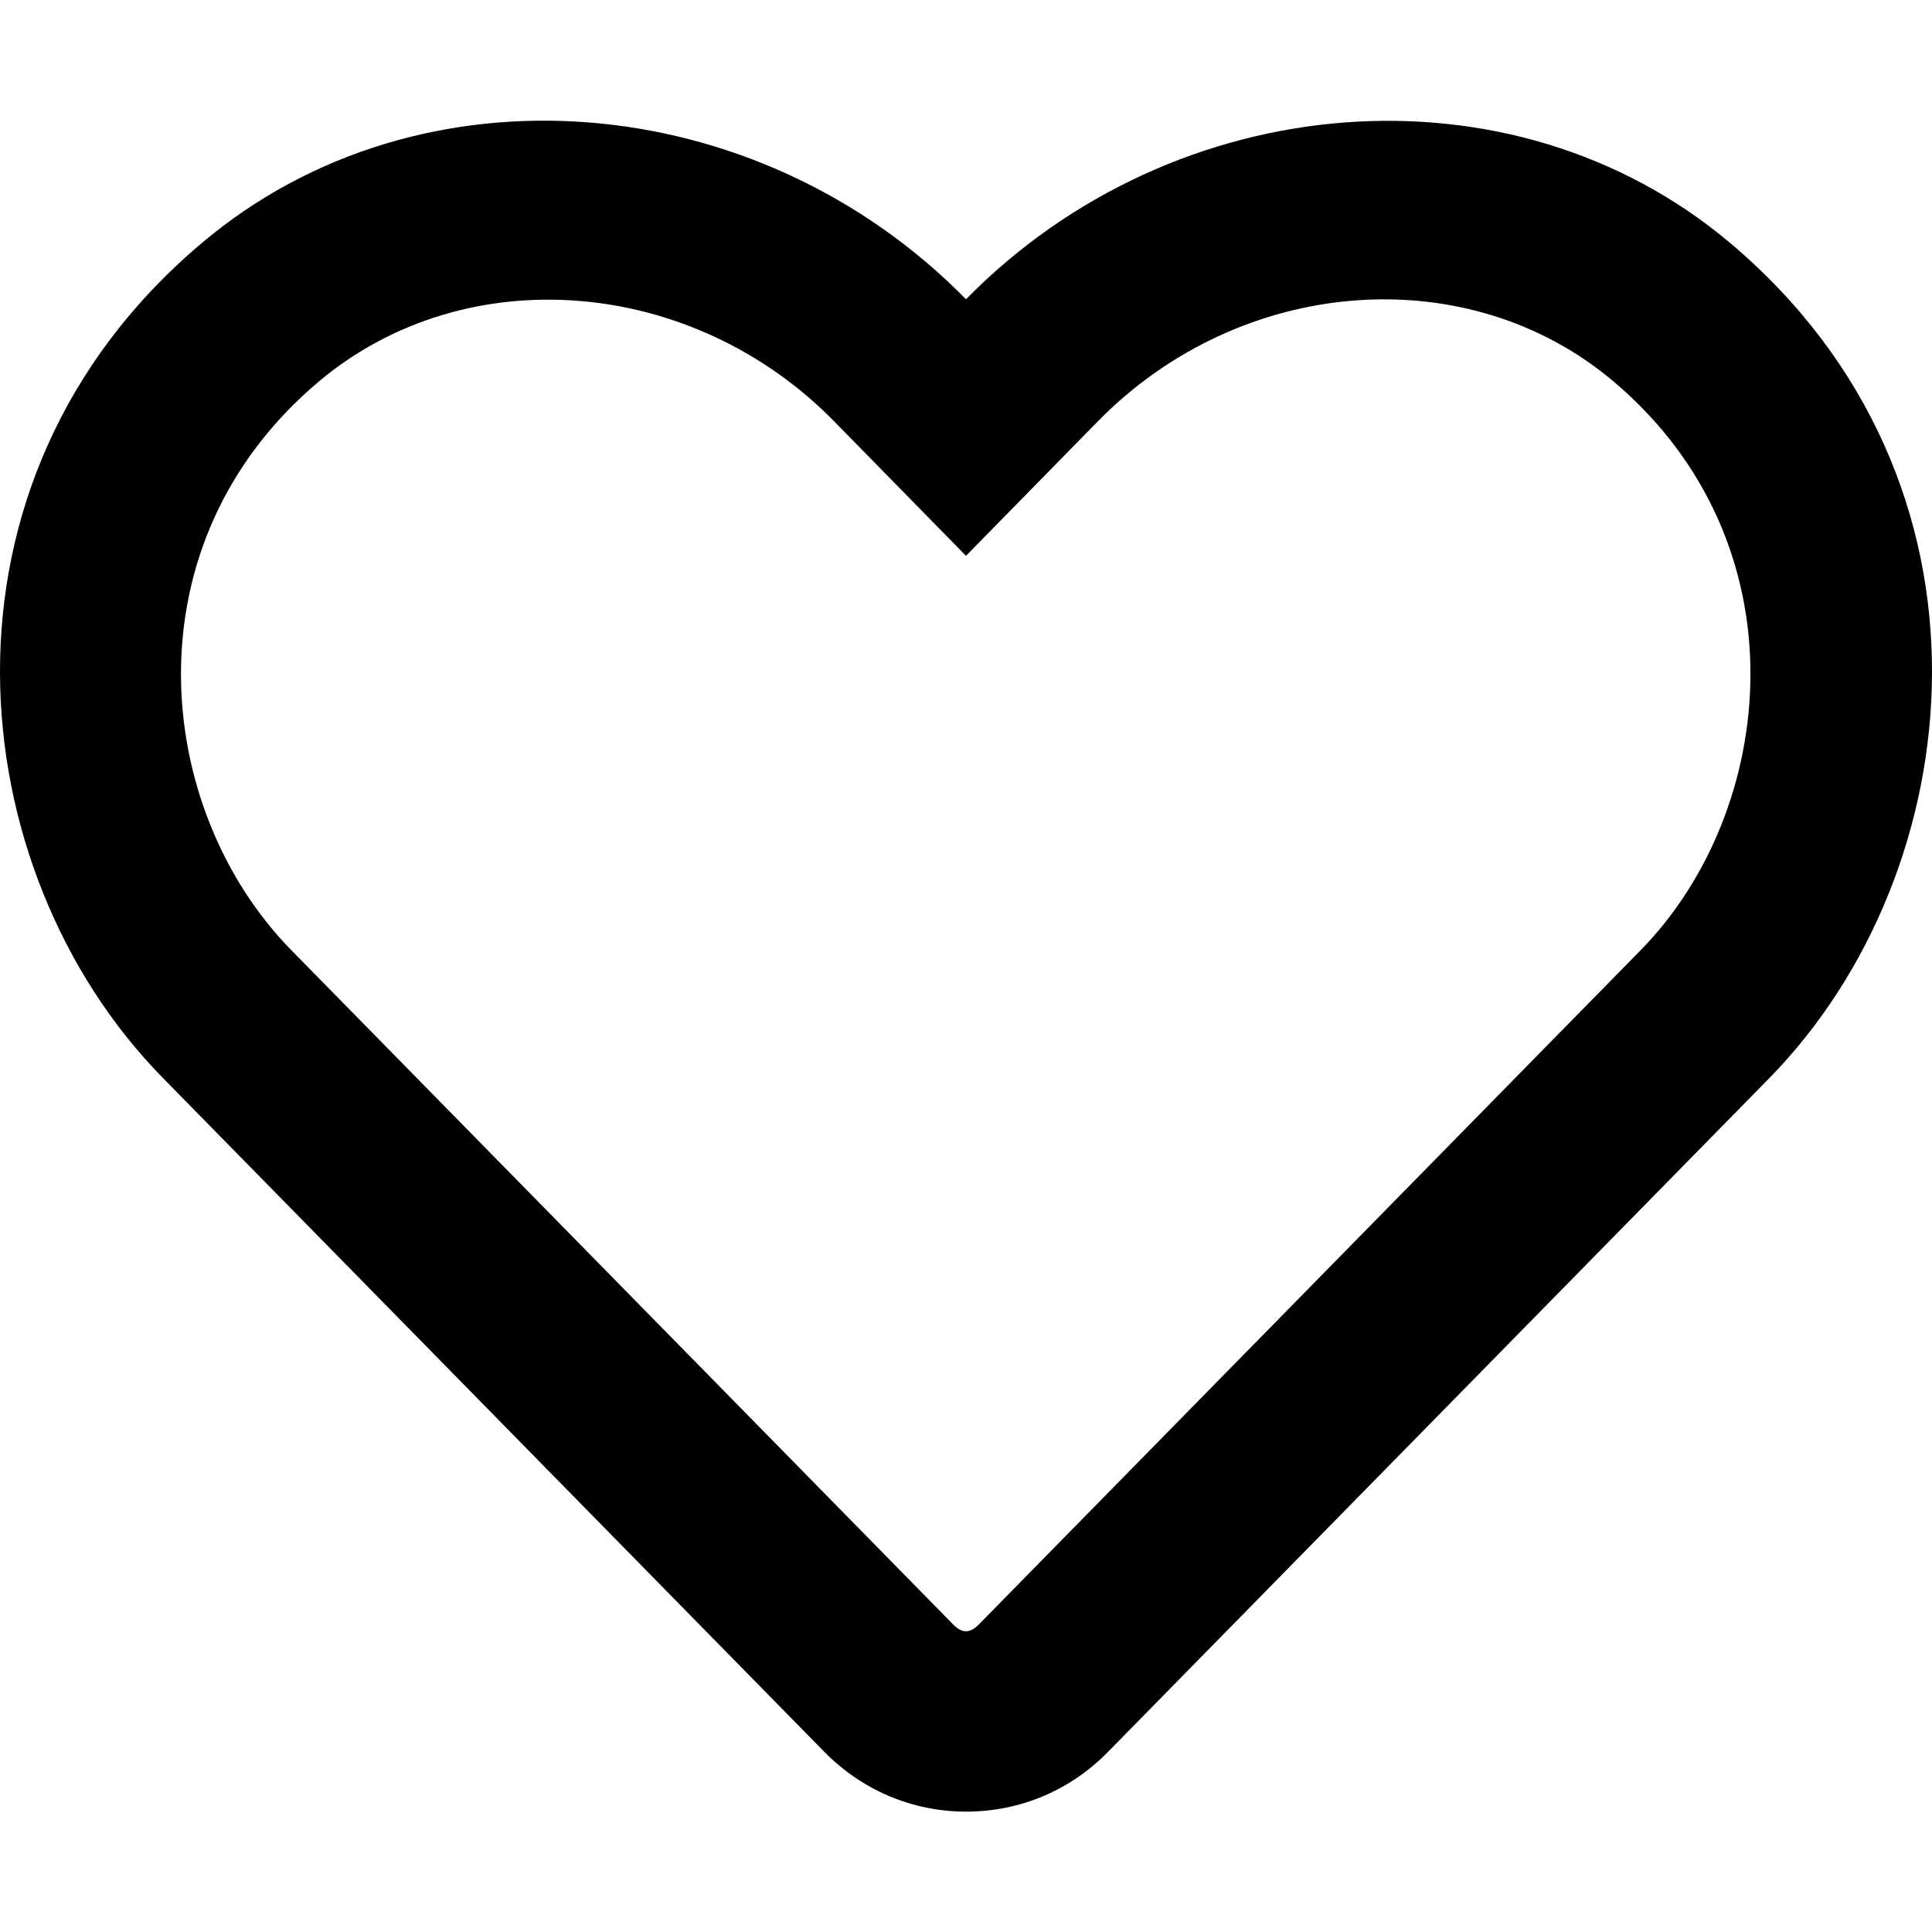
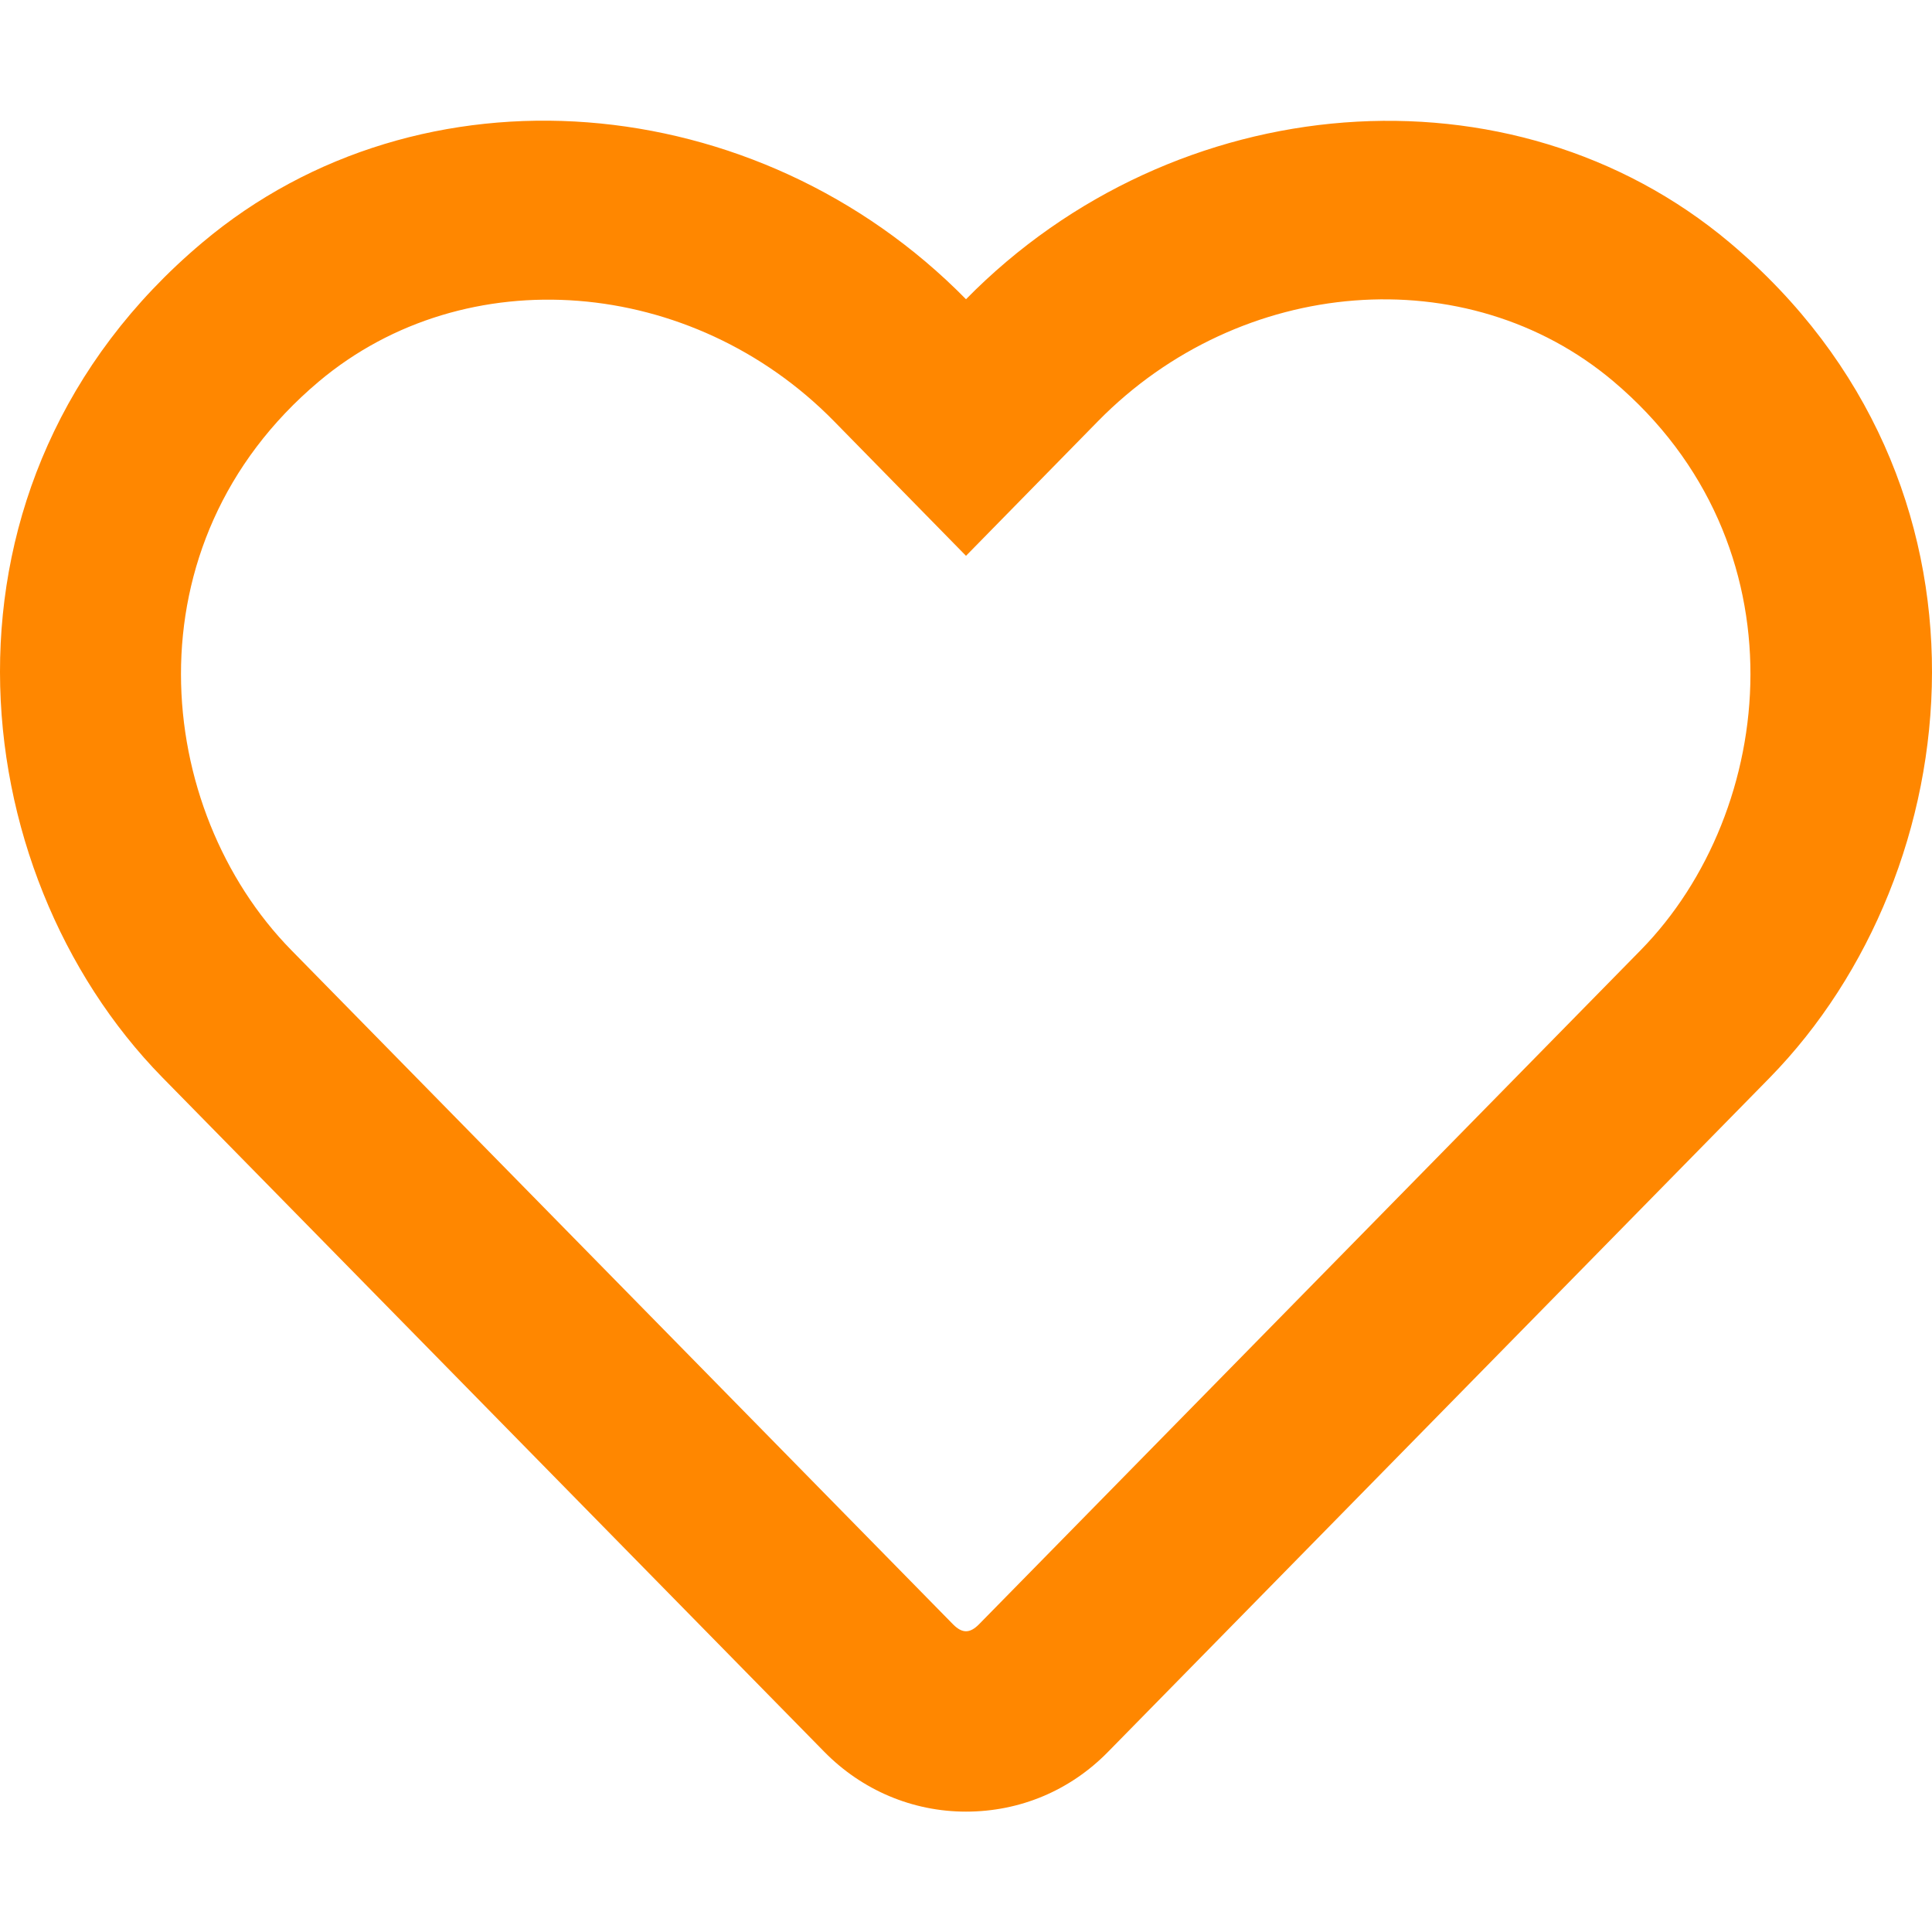
<svg xmlns="http://www.w3.org/2000/svg" aria-hidden="true" focusable="false" data-prefix="far" data-icon="heart" class="svg-inline--fa fa-heart fa-w-16" role="img" viewBox="0 0 512 512">
-   <path fill="currentColor" d="M458.4 64.3C400.6 15.7 311.3 23 256 79.3 200.7 23 111.4 15.6 53.6 64.3-21.6 127.6-10.6 230.8 43 285.5l175.4 178.7c10 10.2 23.4 15.9 37.6 15.9 14.3 0 27.6-5.6 37.6-15.8L469 285.6c53.5-54.7 64.7-157.9-10.6-221.3zm-23.6 187.5L259.4 430.5c-2.4 2.4-4.4 2.4-6.8 0L77.2 251.8c-36.5-37.2-43.9-107.6 7.3-150.7 38.9-32.7 98.9-27.8 136.5 10.5l35 35.7 35-35.7c37.8-38.5 97.8-43.2 136.5-10.6 51.1 43.1 43.5 113.9 7.3 150.8z" />
+   <path fill="#ff8700" d="M458.4 64.3C400.6 15.7 311.3 23 256 79.3 200.7 23 111.4 15.6 53.6 64.3-21.6 127.6-10.6 230.8 43 285.5l175.4 178.7c10 10.2 23.4 15.9 37.6 15.9 14.3 0 27.6-5.6 37.6-15.8L469 285.6c53.5-54.7 64.7-157.9-10.6-221.3zm-23.6 187.5L259.4 430.5c-2.4 2.4-4.4 2.4-6.8 0L77.2 251.8c-36.5-37.2-43.9-107.6 7.3-150.7 38.9-32.7 98.9-27.8 136.5 10.5l35 35.7 35-35.7c37.8-38.5 97.8-43.2 136.5-10.6 51.1 43.1 43.5 113.9 7.3 150.8z" />
</svg>
